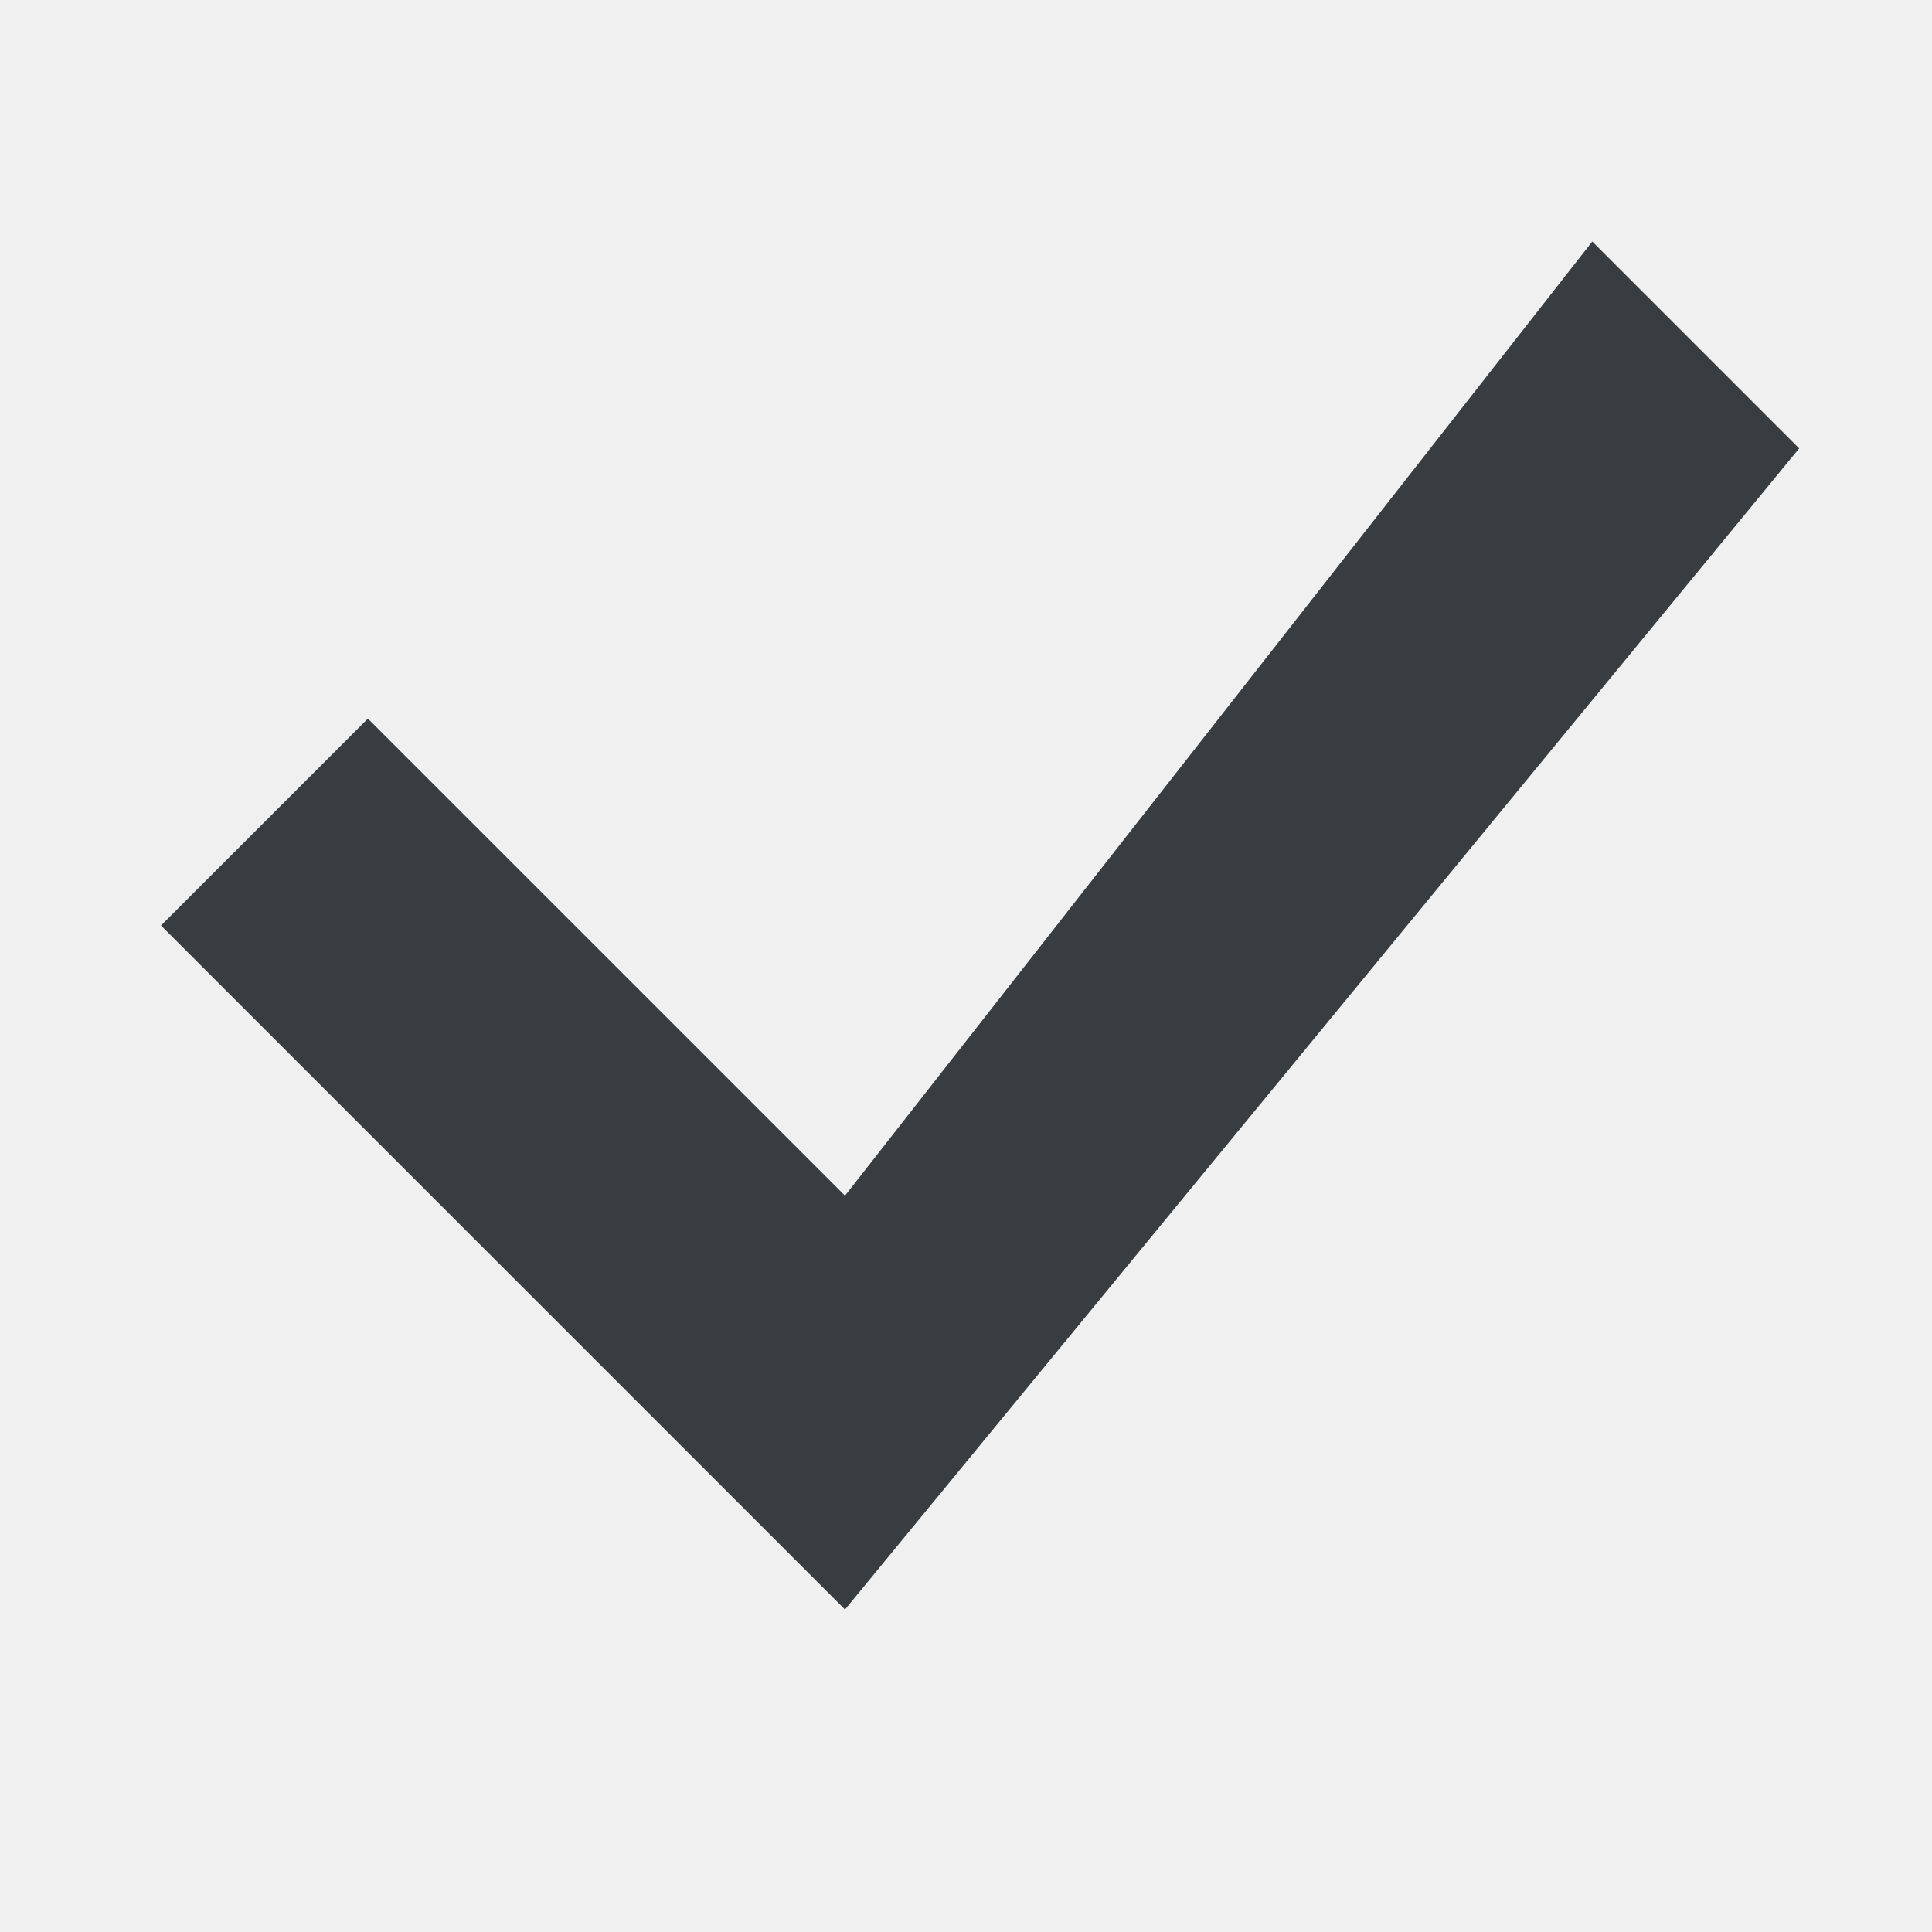
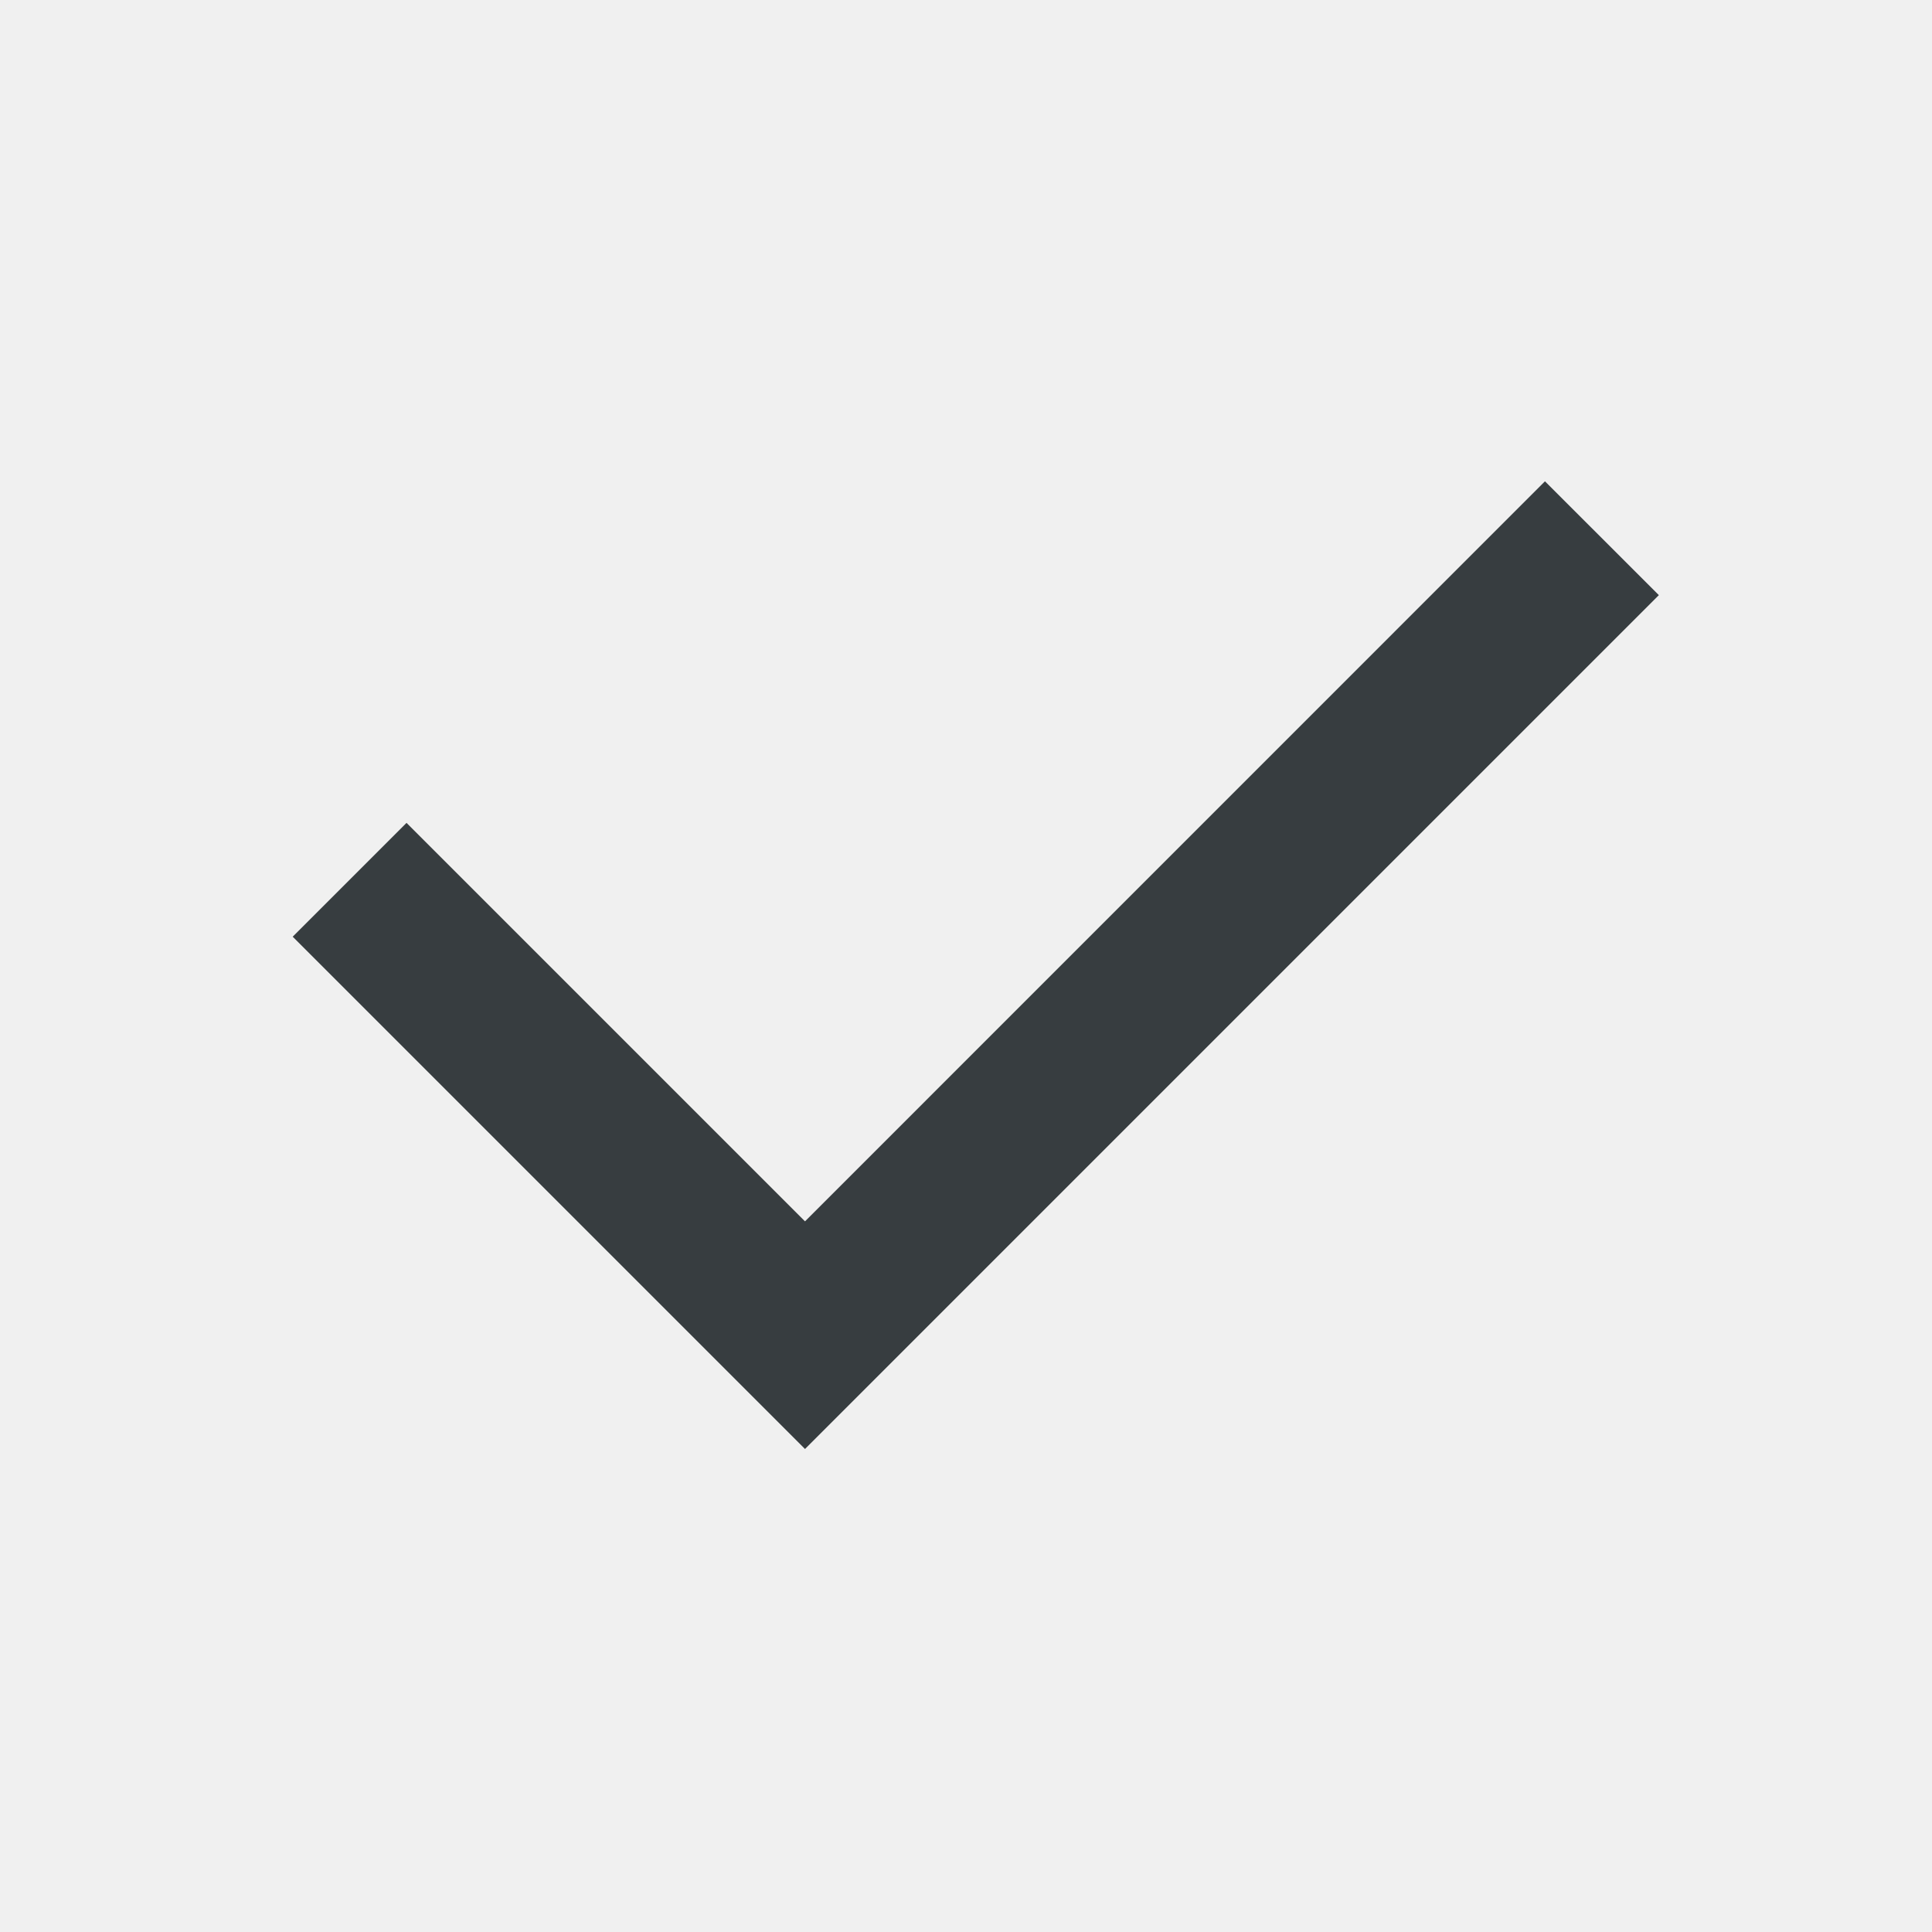
<svg xmlns="http://www.w3.org/2000/svg" width="24" height="24" viewBox="0 0 24 24" fill="none">
-   <path d="M4.57 8.927L10.497 14.853L19.78 3L22.35 5.57L10.497 19.994L2 11.497L4.57 8.927V8.927Z" fill="#373D40" />
+   <g clip-path="url(#clip0_862_18575)">
+     <path d="M10 15.172L19.192 5.979L20.607 7.393L10 18L3.636 11.636L5.05 10.222L10 15.172Z" fill="#373D40" />
+   </g>
+   <defs>
+     <clipPath id="clip0_862_18575">
+       <rect width="24" height="24" fill="white" />
+     </clipPath>
+   </defs>
</svg>
